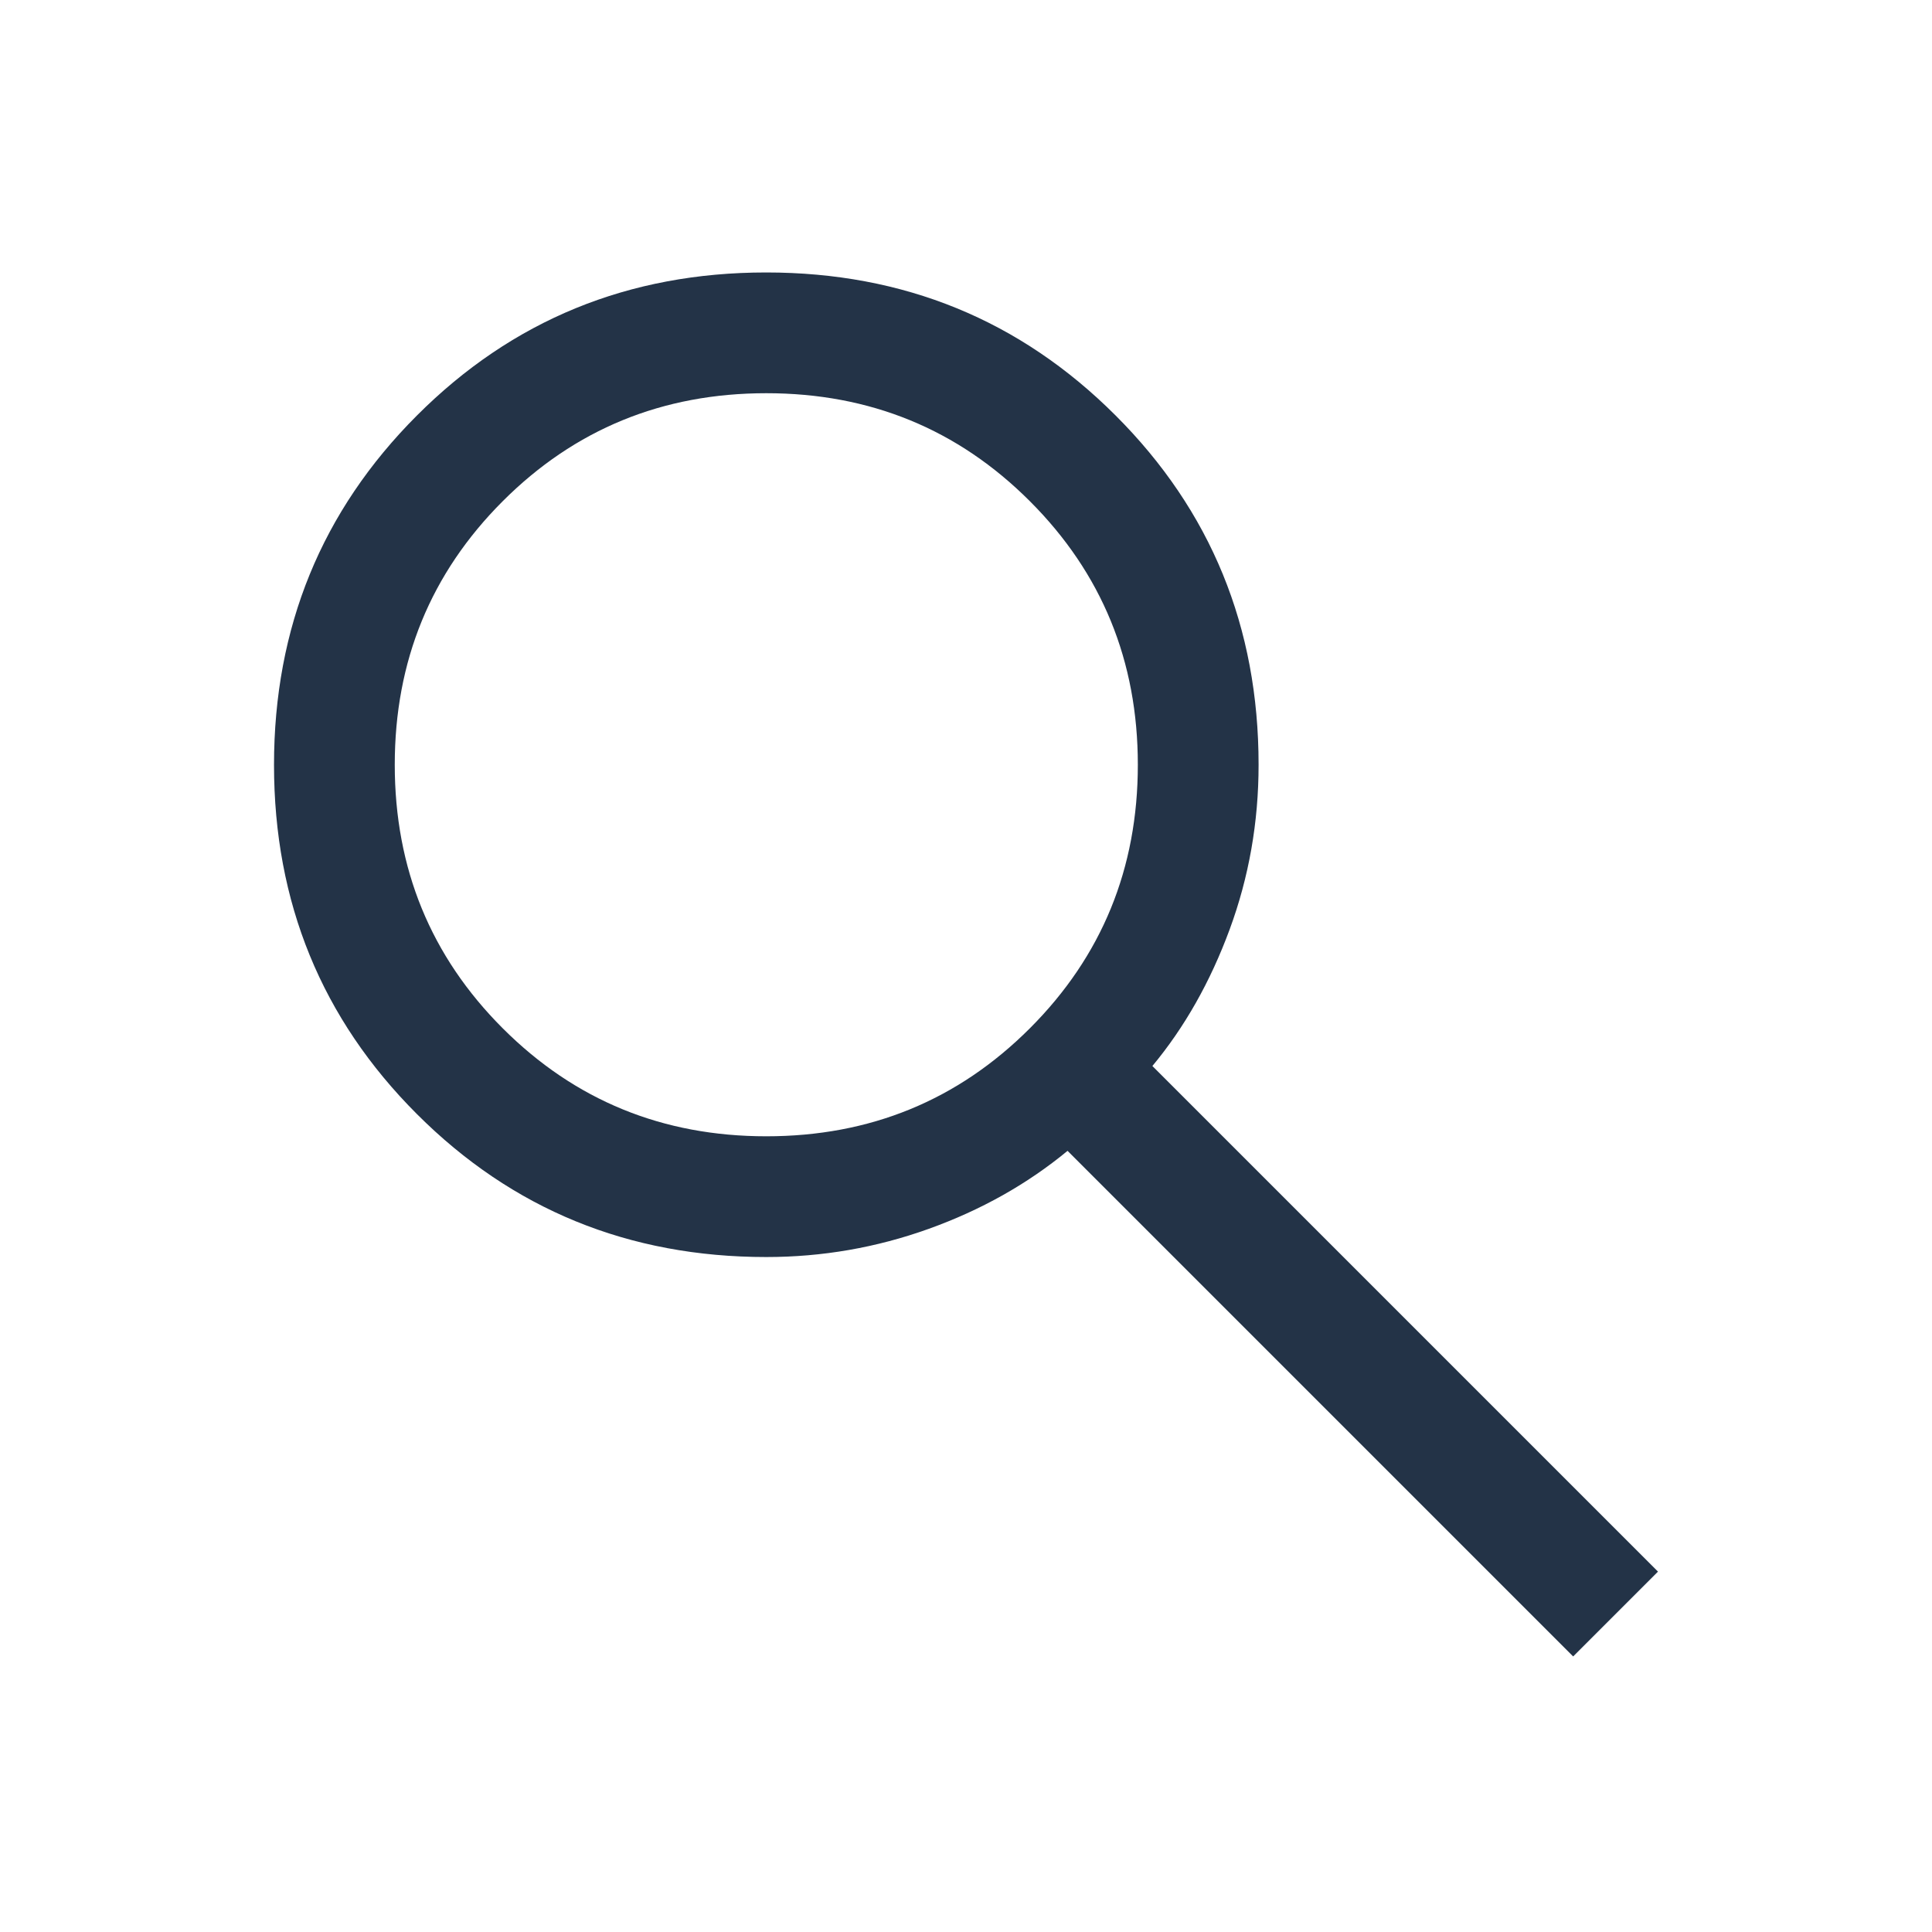
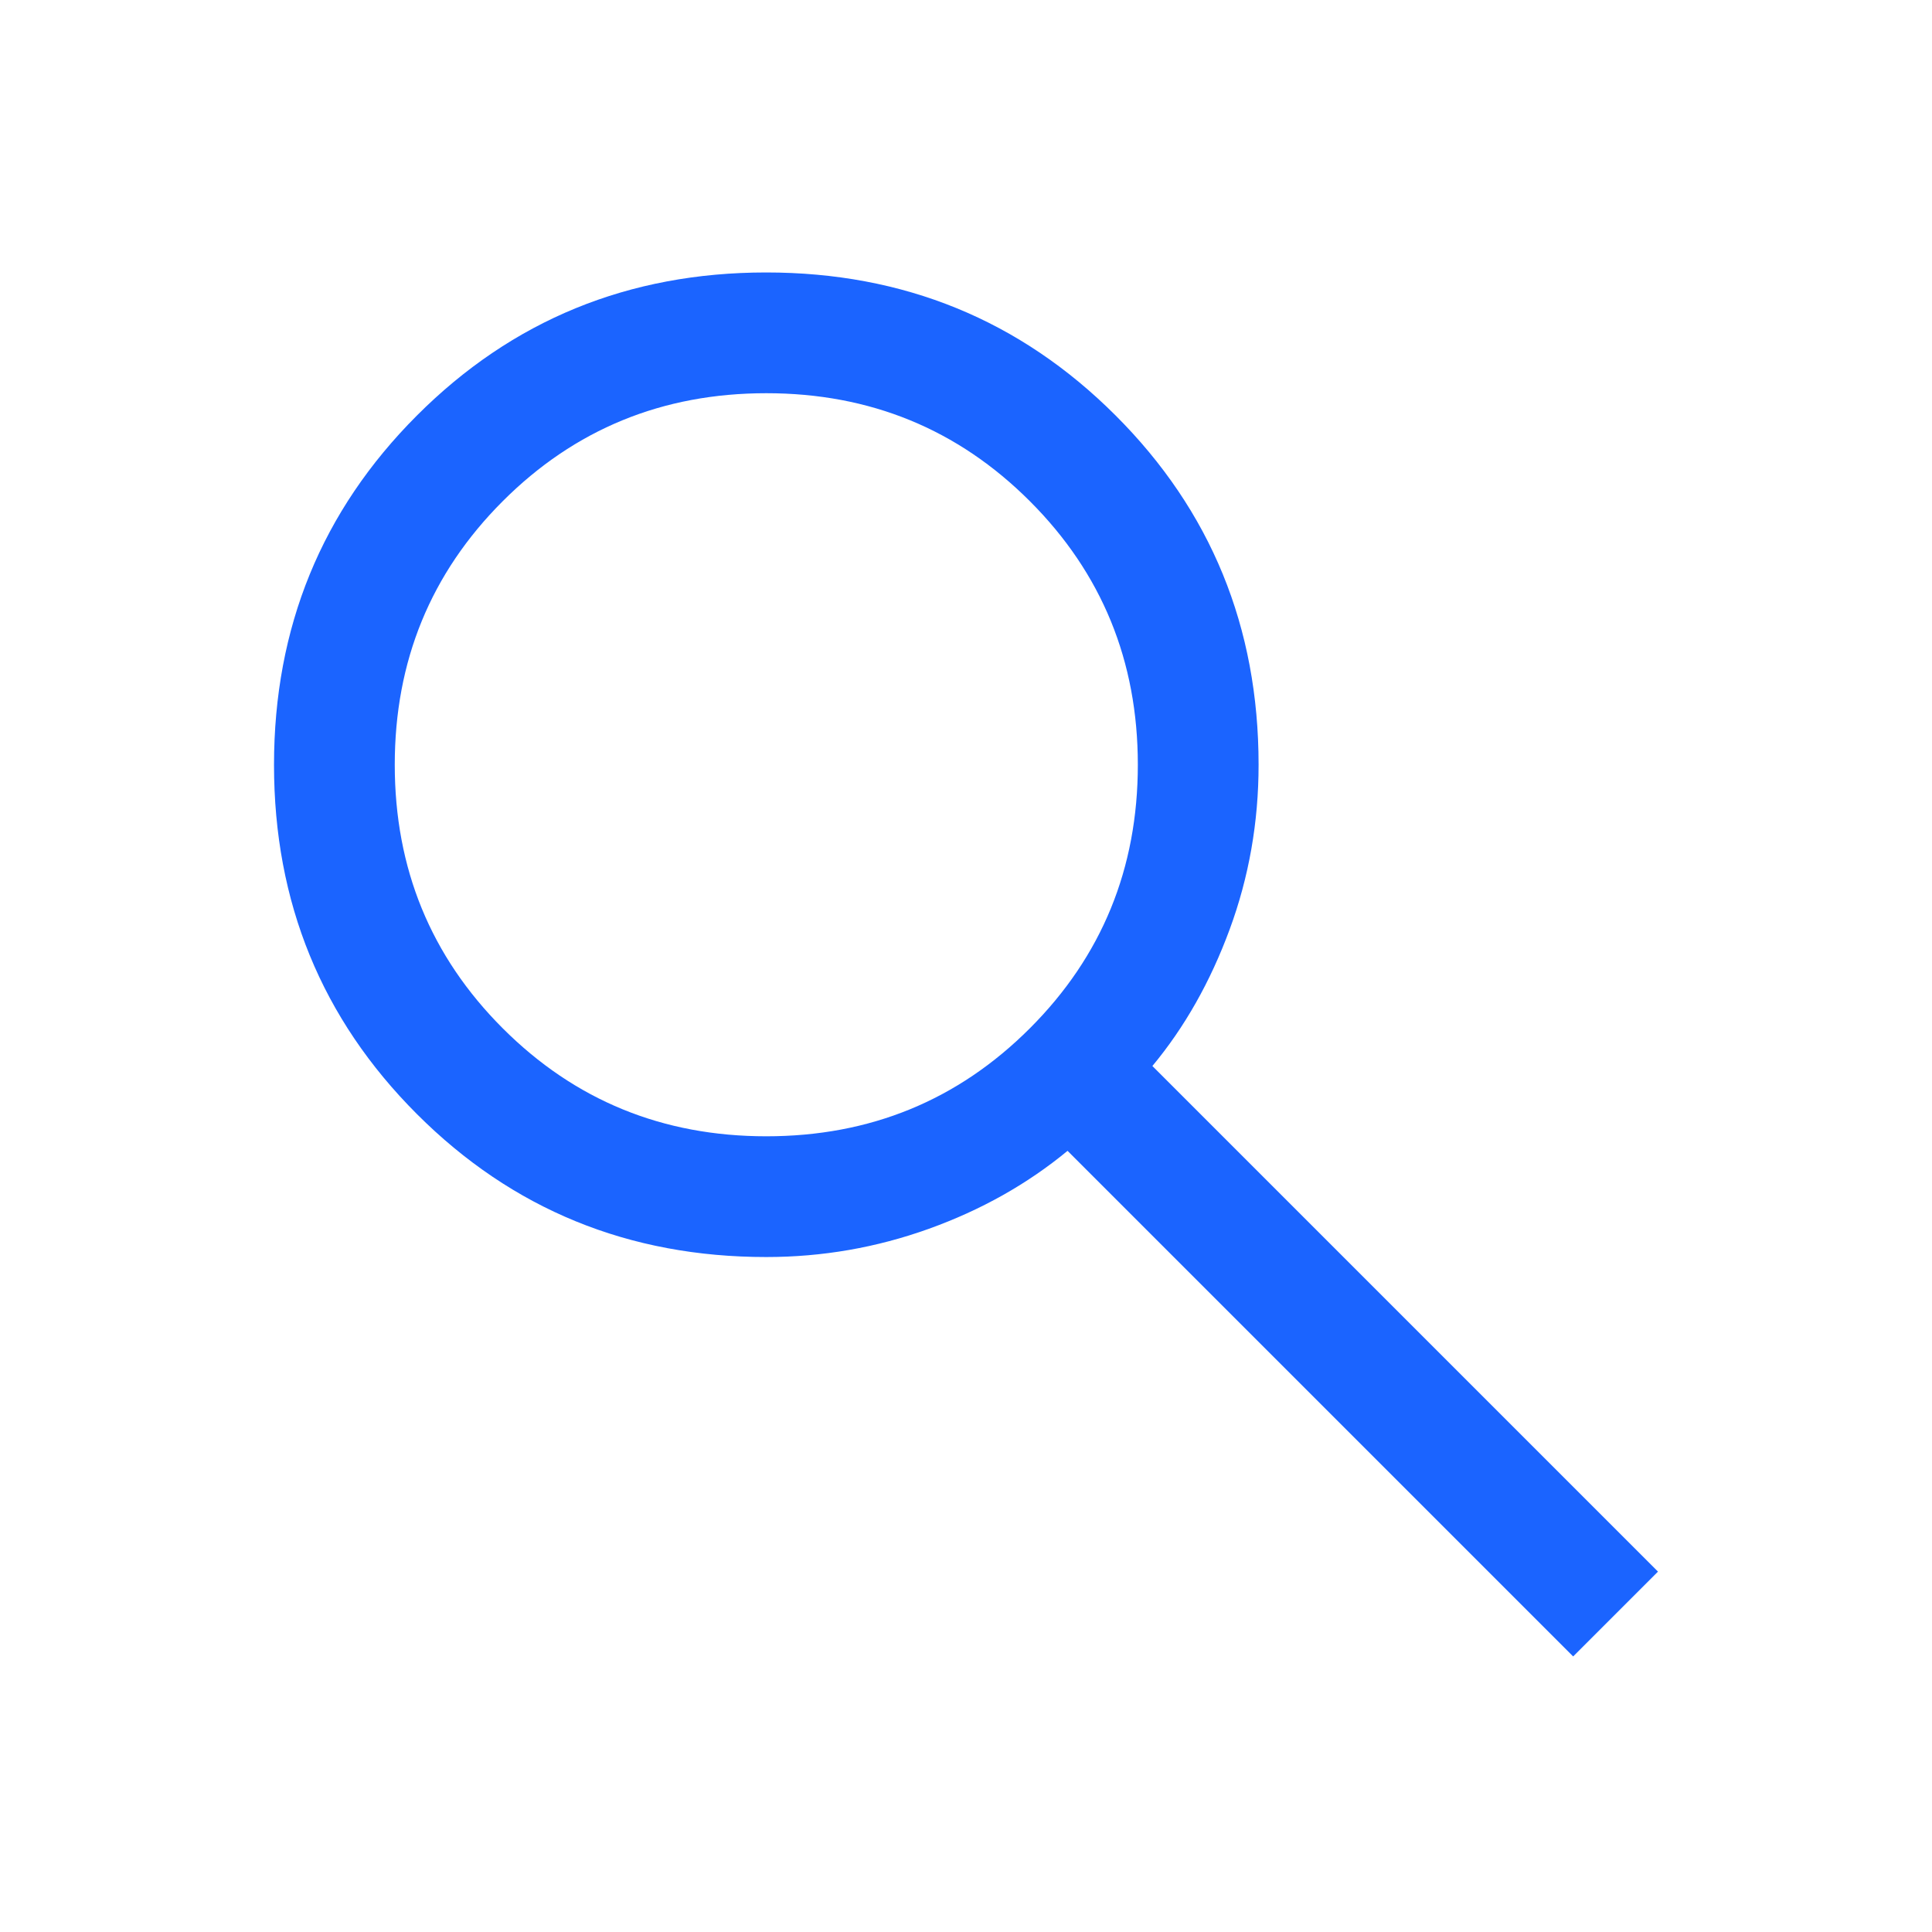
<svg xmlns="http://www.w3.org/2000/svg" width="24" height="24" viewBox="0 -960 960 960">
-   <path d="M781.692-136.924 530.461-388.155q-30 24.769-69 38.769t-80.692 14q-102.55 0-173.582-71.014t-71.032-173.537q0-102.524 71.014-173.601 71.014-71.076 173.538-71.076 102.523 0 173.6 71.032T625.384-580q0 42.846-14.385 81.846-14.385 39-38.385 67.846l251.231 251.231-42.153 42.153Zm-400.923-258.46q77.308 0 130.962-53.654Q565.385-502.692 565.385-580q0-77.308-53.654-130.962-53.654-53.654-130.962-53.654-77.308 0-130.962 53.654Q196.154-657.308 196.154-580q0 77.308 53.653 130.962 53.654 53.654 130.962 53.654Z" fill="#233347" />
+   <path d="M781.692-136.924 530.461-388.155q-30 24.769-69 38.769t-80.692 14q-102.55 0-173.582-71.014t-71.032-173.537q0-102.524 71.014-173.601 71.014-71.076 173.538-71.076 102.523 0 173.6 71.032T625.384-580q0 42.846-14.385 81.846-14.385 39-38.385 67.846l251.231 251.231-42.153 42.153Zm-400.923-258.46q77.308 0 130.962-53.654Q565.385-502.692 565.385-580q0-77.308-53.654-130.962-53.654-53.654-130.962-53.654-77.308 0-130.962 53.654Q196.154-657.308 196.154-580q0 77.308 53.653 130.962 53.654 53.654 130.962 53.654Z" fill="#1B64FF" />
</svg>
